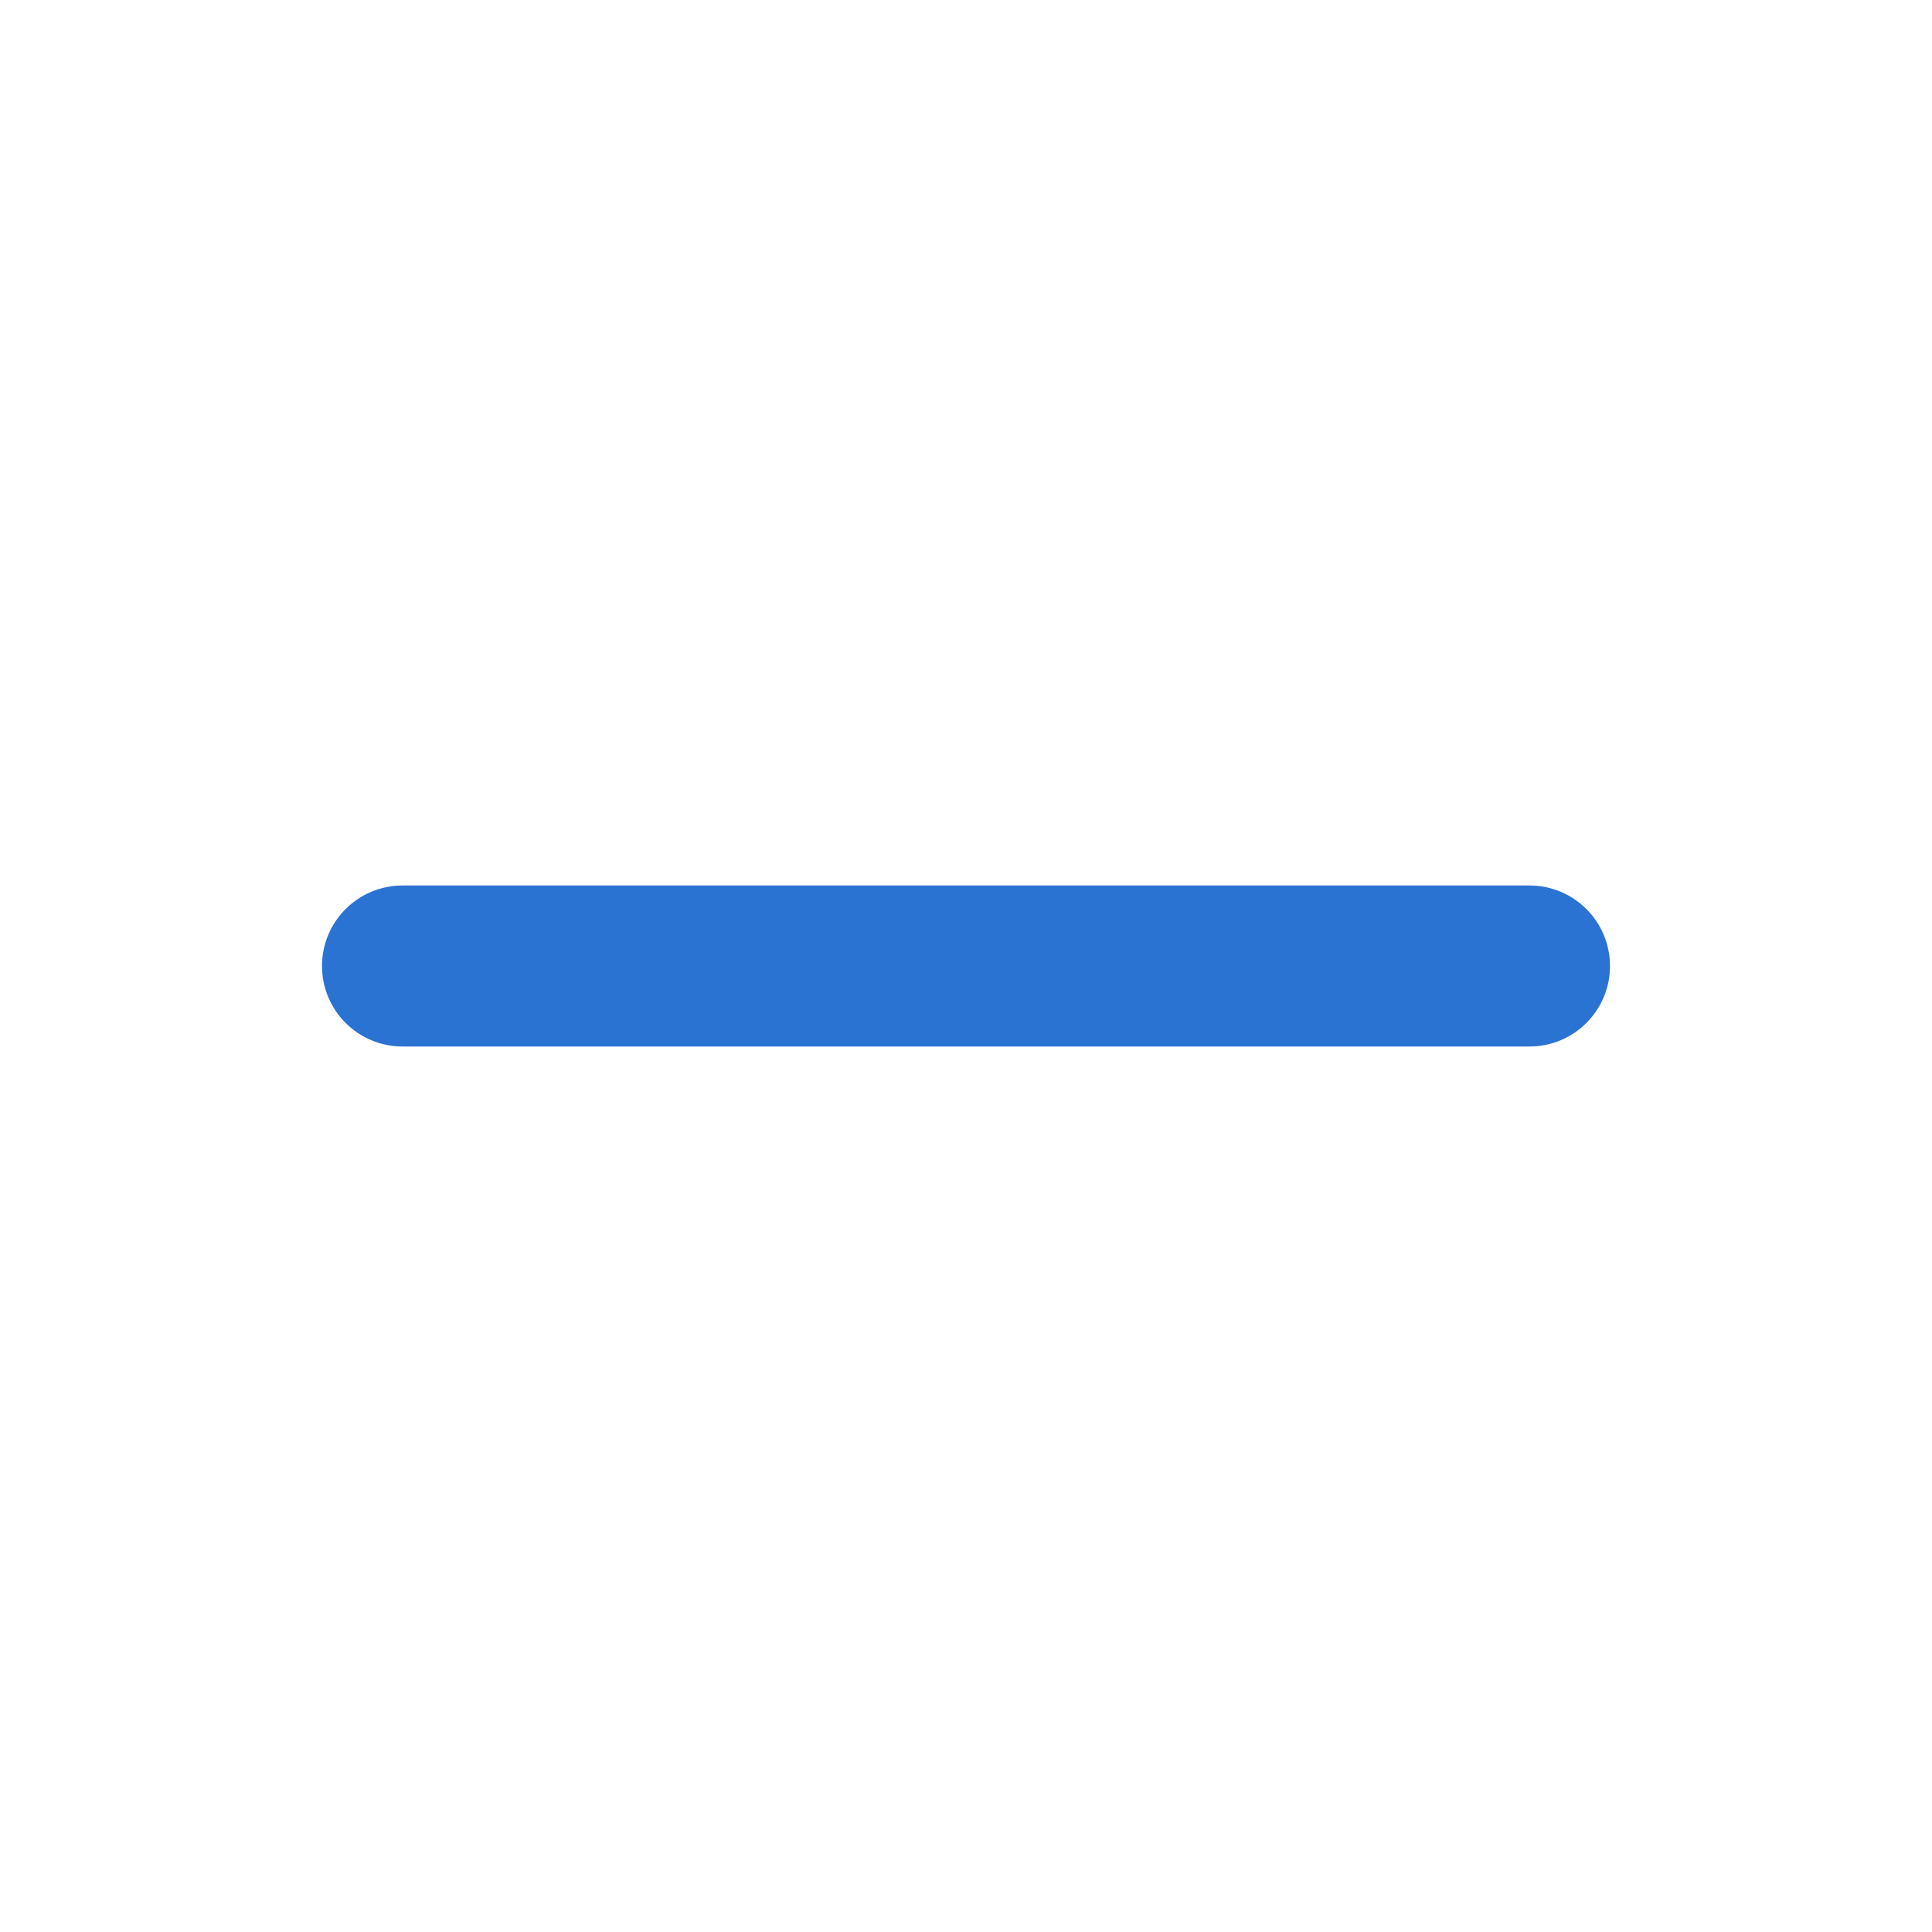
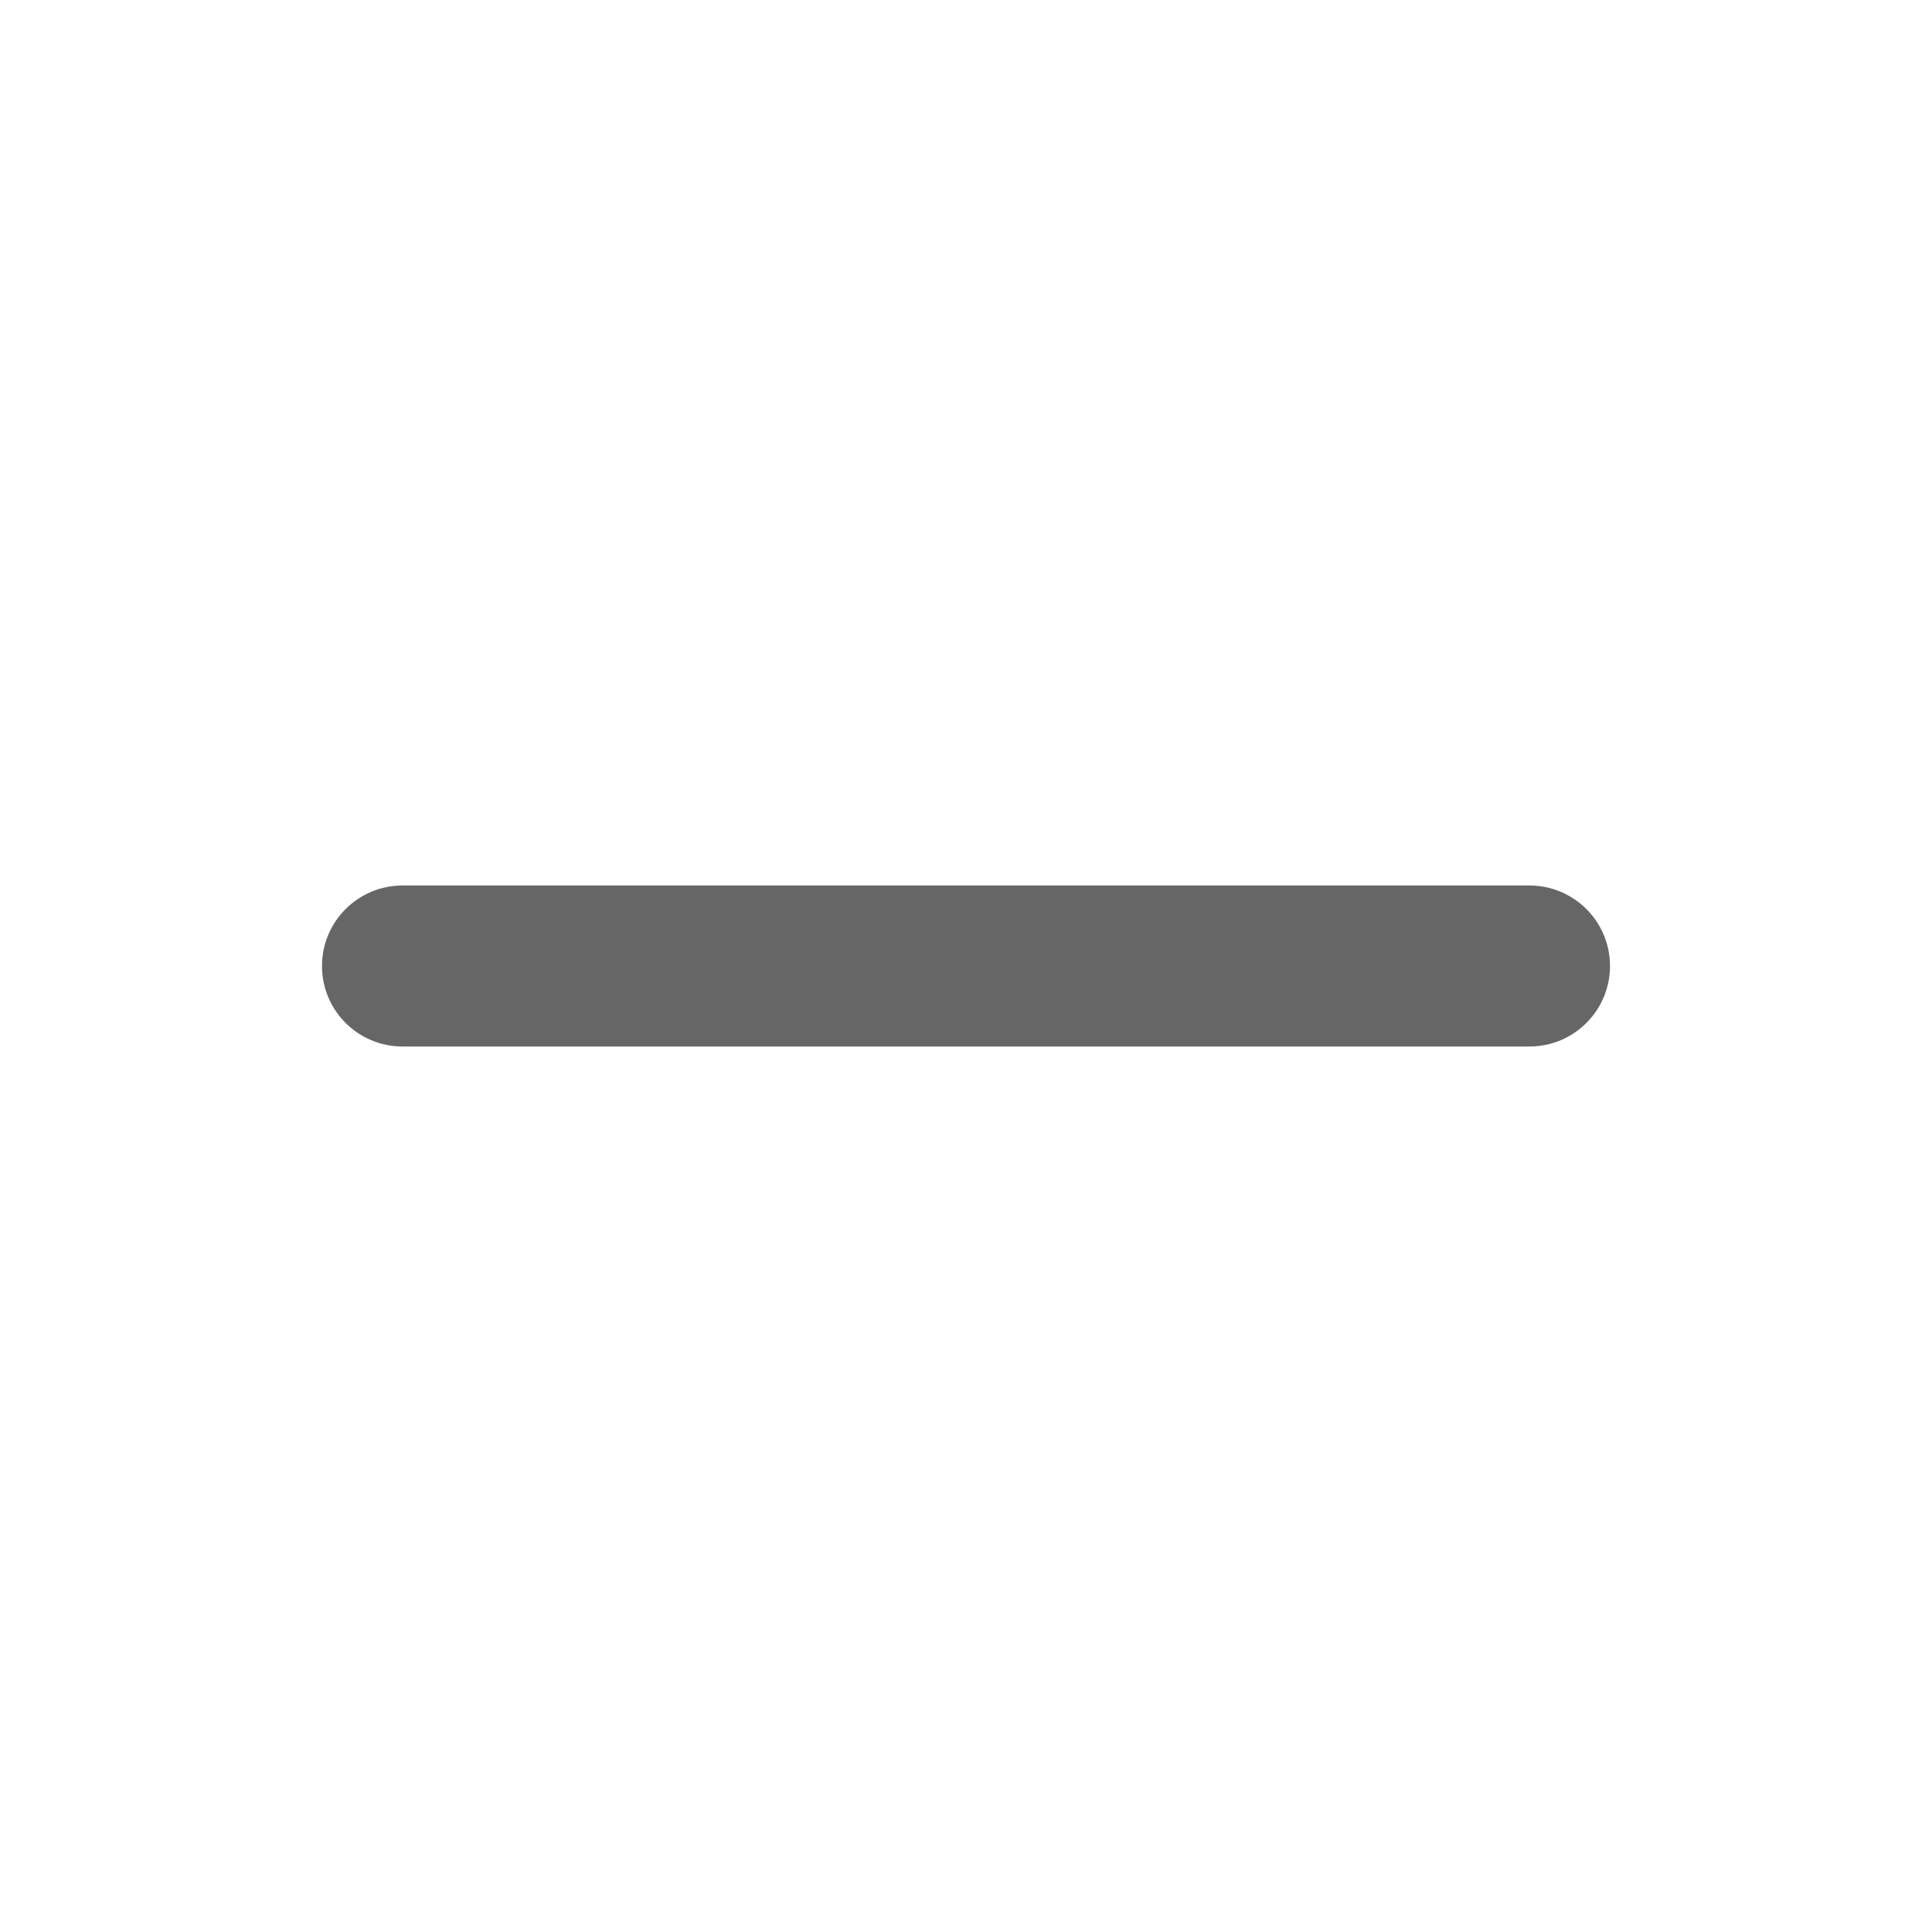
- <svg xmlns="http://www.w3.org/2000/svg" viewBox="0 0 24 24" fill="#2b73d2">
+ <svg xmlns="http://www.w3.org/2000/svg" viewBox="0 0 24 24" fill="#666">
  <g data-name="Layer 2">
    <g data-name="minus">
      <rect width="24" height="24" transform="rotate(180 12 12)" opacity="0" />
      <path d="M19 13H5a1 1 0 0 1 0-2h14a1 1 0 0 1 0 2z" />
    </g>
  </g>
</svg>
